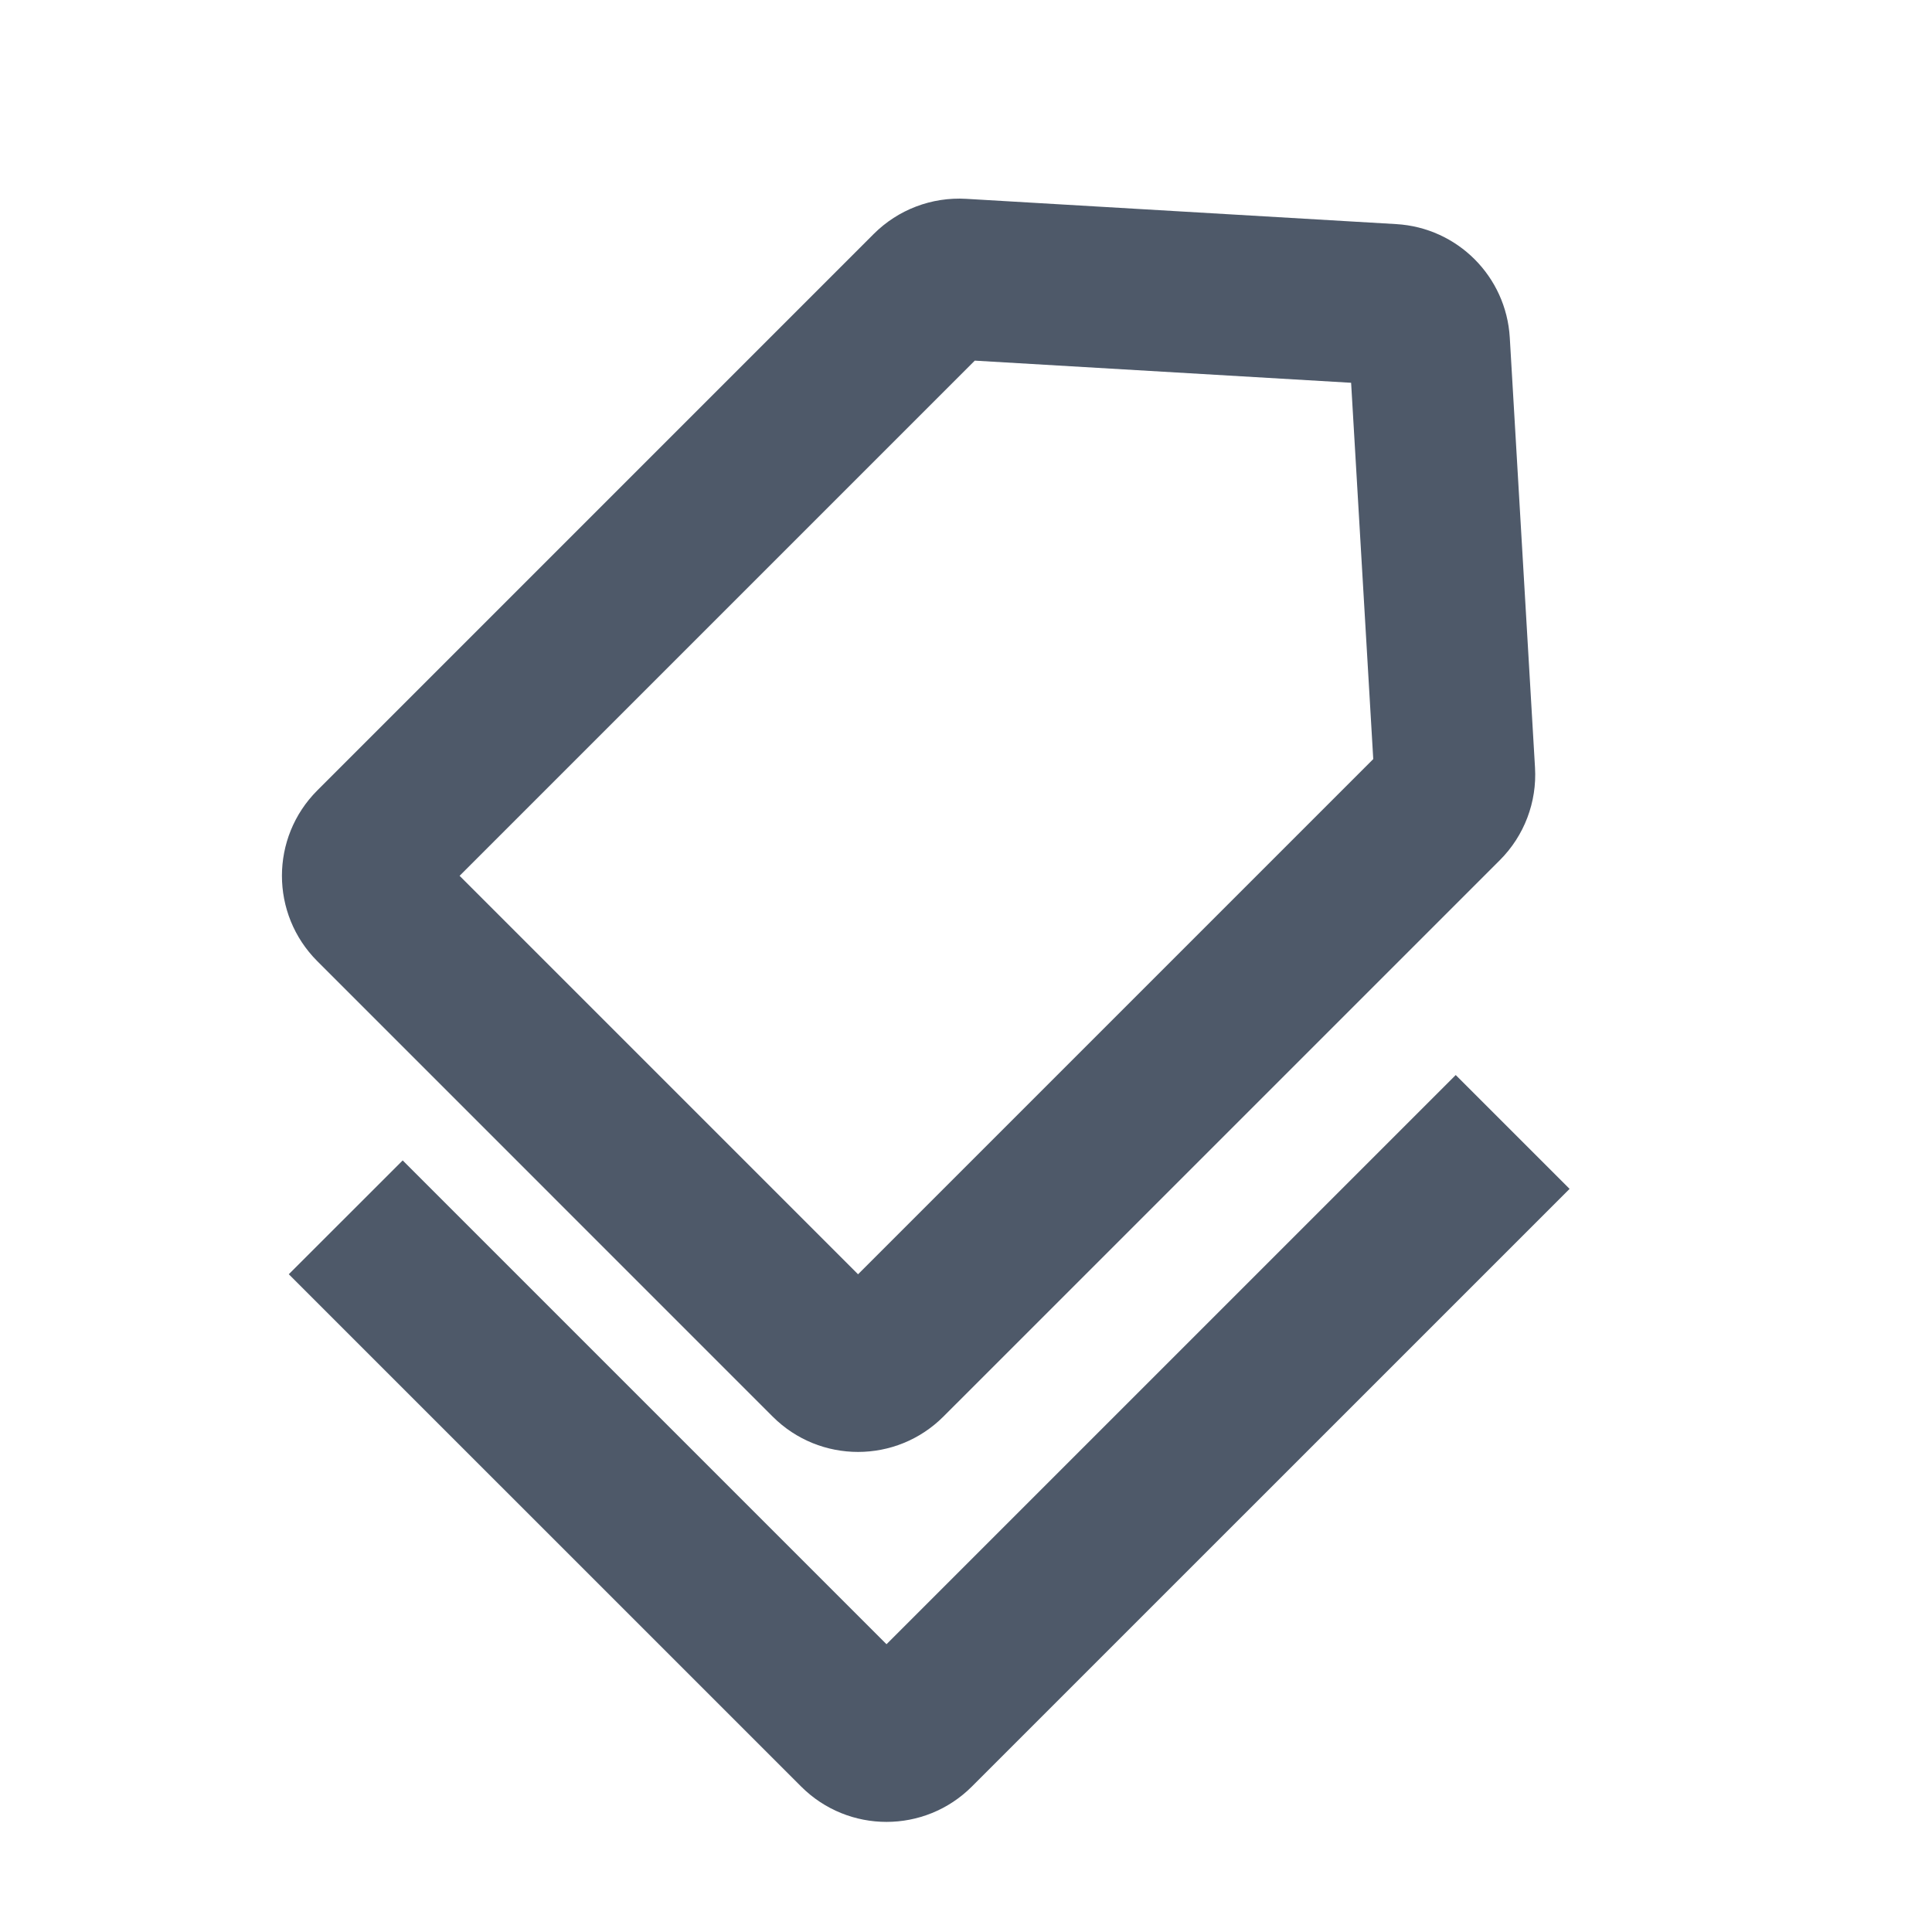
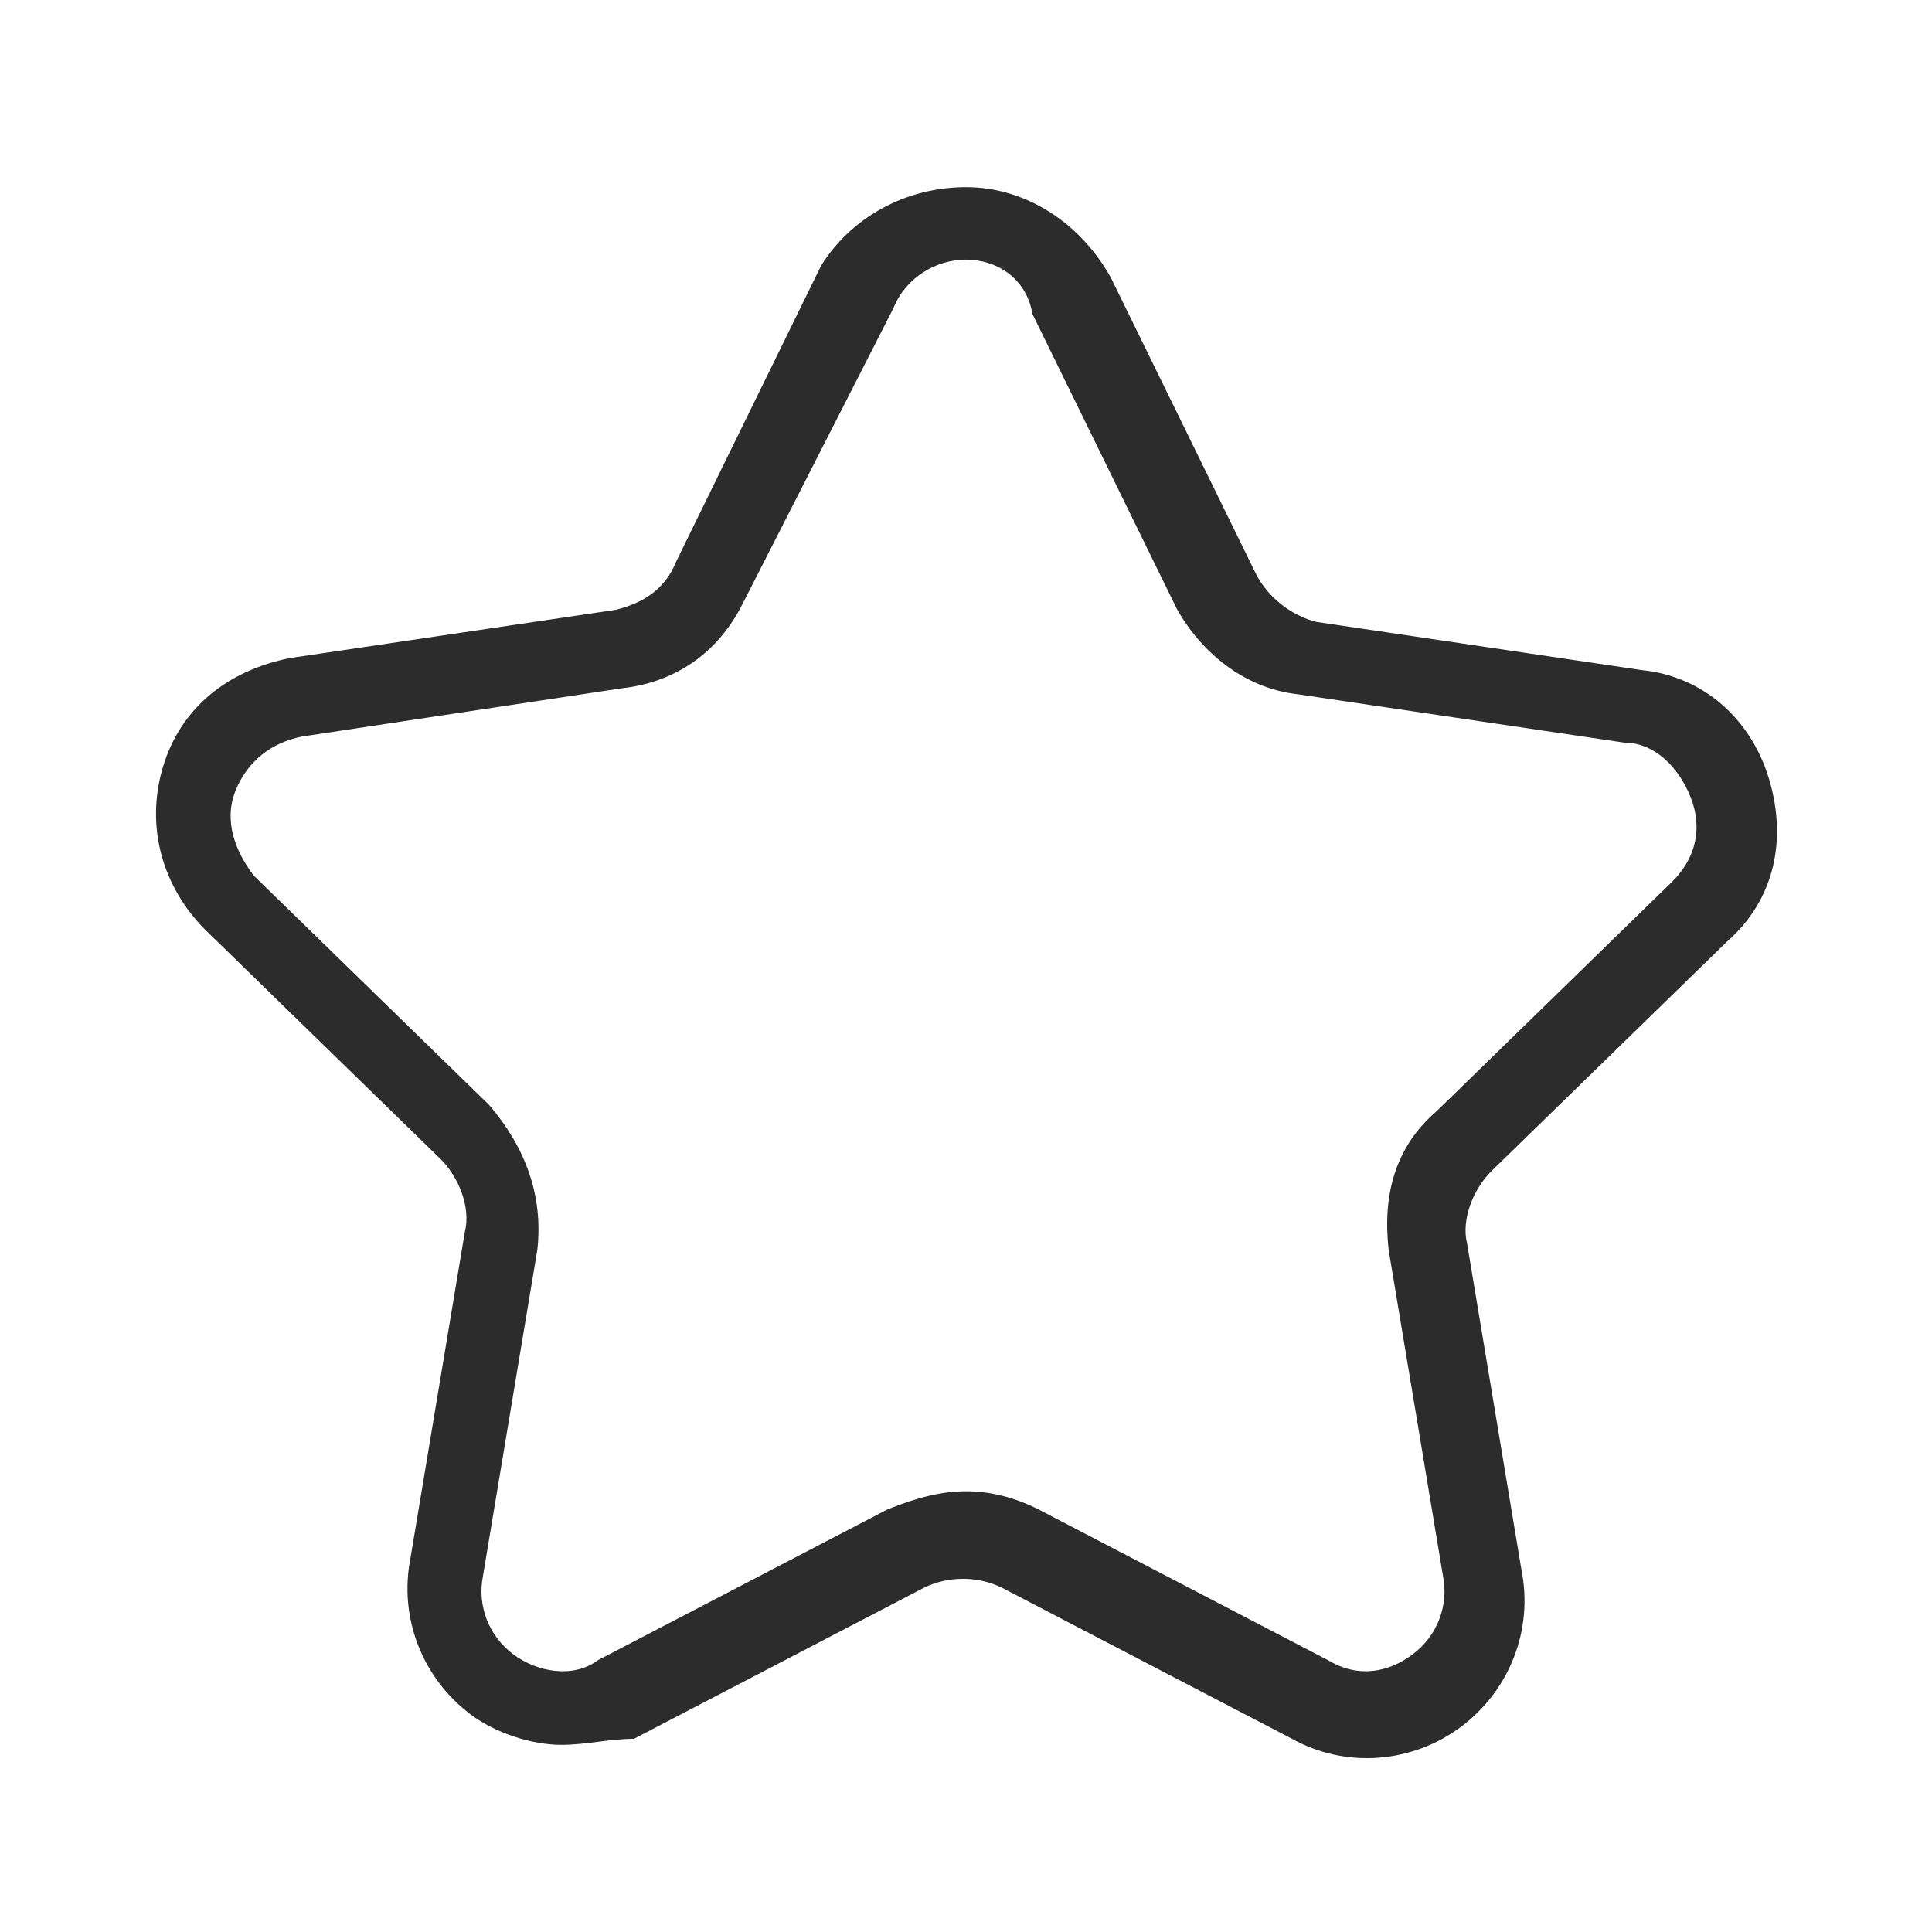
- <svg xmlns="http://www.w3.org/2000/svg" t="1751079335518" class="icon" viewBox="0 0 1024 1024" version="1.1" p-id="5079" width="200" height="200">
-   <path d="M243.584 464.213l273.067-273.067 199.467 11.733 11.733 199.445-273.067 273.067-211.2-211.2zM512.107 105.387a64 64 0 0 0-49.024 18.624L168.171 418.944a64 64 0 0 0 0 90.496l241.344 241.365a64 64 0 0 0 90.517 0L794.965 455.893a64 64 0 0 0 18.624-49.024L800.213 178.923a64 64 0 0 0-60.139-60.139L512.107 105.387z m79.339 221.376l0 0z m-29.163 31.147l0 0z m209.28 211.883L469.867 871.467 213.44 615.04l-60.373 60.331 271.552 271.531a64 64 0 0 0 90.496 0l316.8-316.779-60.352-60.331z" fill="#4E5969" p-id="5080" />
+ <svg xmlns="http://www.w3.org/2000/svg" t="1751560072728" class="icon" viewBox="0 0 1024 1024" version="1.1" p-id="3096" width="200" height="200">
+   <path d="M297.6 924.8c-16 0-35.2-6.4-48-16-25.6-19.2-38.4-51.2-32-83.2l28.8-172.8c3.2-12.8-3.2-28.8-12.8-38.4l-124.8-121.6c-22.4-22.4-32-54.4-22.4-86.4 9.6-32 35.2-51.2 67.2-57.6l172.8-25.6c12.8-3.2 25.6-9.6 32-25.6l76.8-156.8c16-25.6 44.8-41.6 76.8-41.6s60.8 19.2 76.8 48l76.8 156.8c6.4 12.8 19.2 22.4 32 25.6l172.8 25.6c32 3.2 57.6 25.6 67.2 57.6 9.6 32 3.2 64-22.4 86.4l-124.8 121.6c-9.6 9.6-16 25.6-12.8 38.4l28.8 172.8c6.4 32-6.4 64-32 83.2-25.6 19.2-60.8 22.4-89.6 6.4l-153.6-80c-12.8-6.4-28.8-6.4-41.6 0l-153.6 80c-12.8 0-25.6 3.2-38.4 3.2z m214.4-134.4c12.8 0 25.6 3.2 38.4 9.6l153.6 80c16 9.6 32 6.4 44.8-3.2 12.8-9.6 19.2-25.6 16-41.6l-28.8-172.8c-3.2-28.8 3.2-54.4 25.6-73.6l124.8-121.6c12.8-12.8 16-28.8 9.6-44.8-6.4-16-19.2-28.8-35.2-28.8l-172.8-25.6c-28.8-3.2-51.2-22.4-64-44.8l-76.8-156.8c-3.2-19.2-19.2-28.8-35.2-28.8-16 0-32 9.6-38.4 25.6L393.6 320c-12.8 25.6-35.2 41.6-64 44.8l-169.6 25.6c-16 3.2-28.8 12.8-35.2 28.8-6.4 16 0 32 9.6 44.8l124.8 121.6c19.2 22.4 28.8 48 25.6 76.8L256 835.2c-3.2 16 3.2 32 16 41.6 12.8 9.6 32 12.8 44.8 3.2l153.6-80c16-6.4 28.8-9.6 41.6-9.6z" p-id="3097" fill="#2c2c2c" />
</svg>
